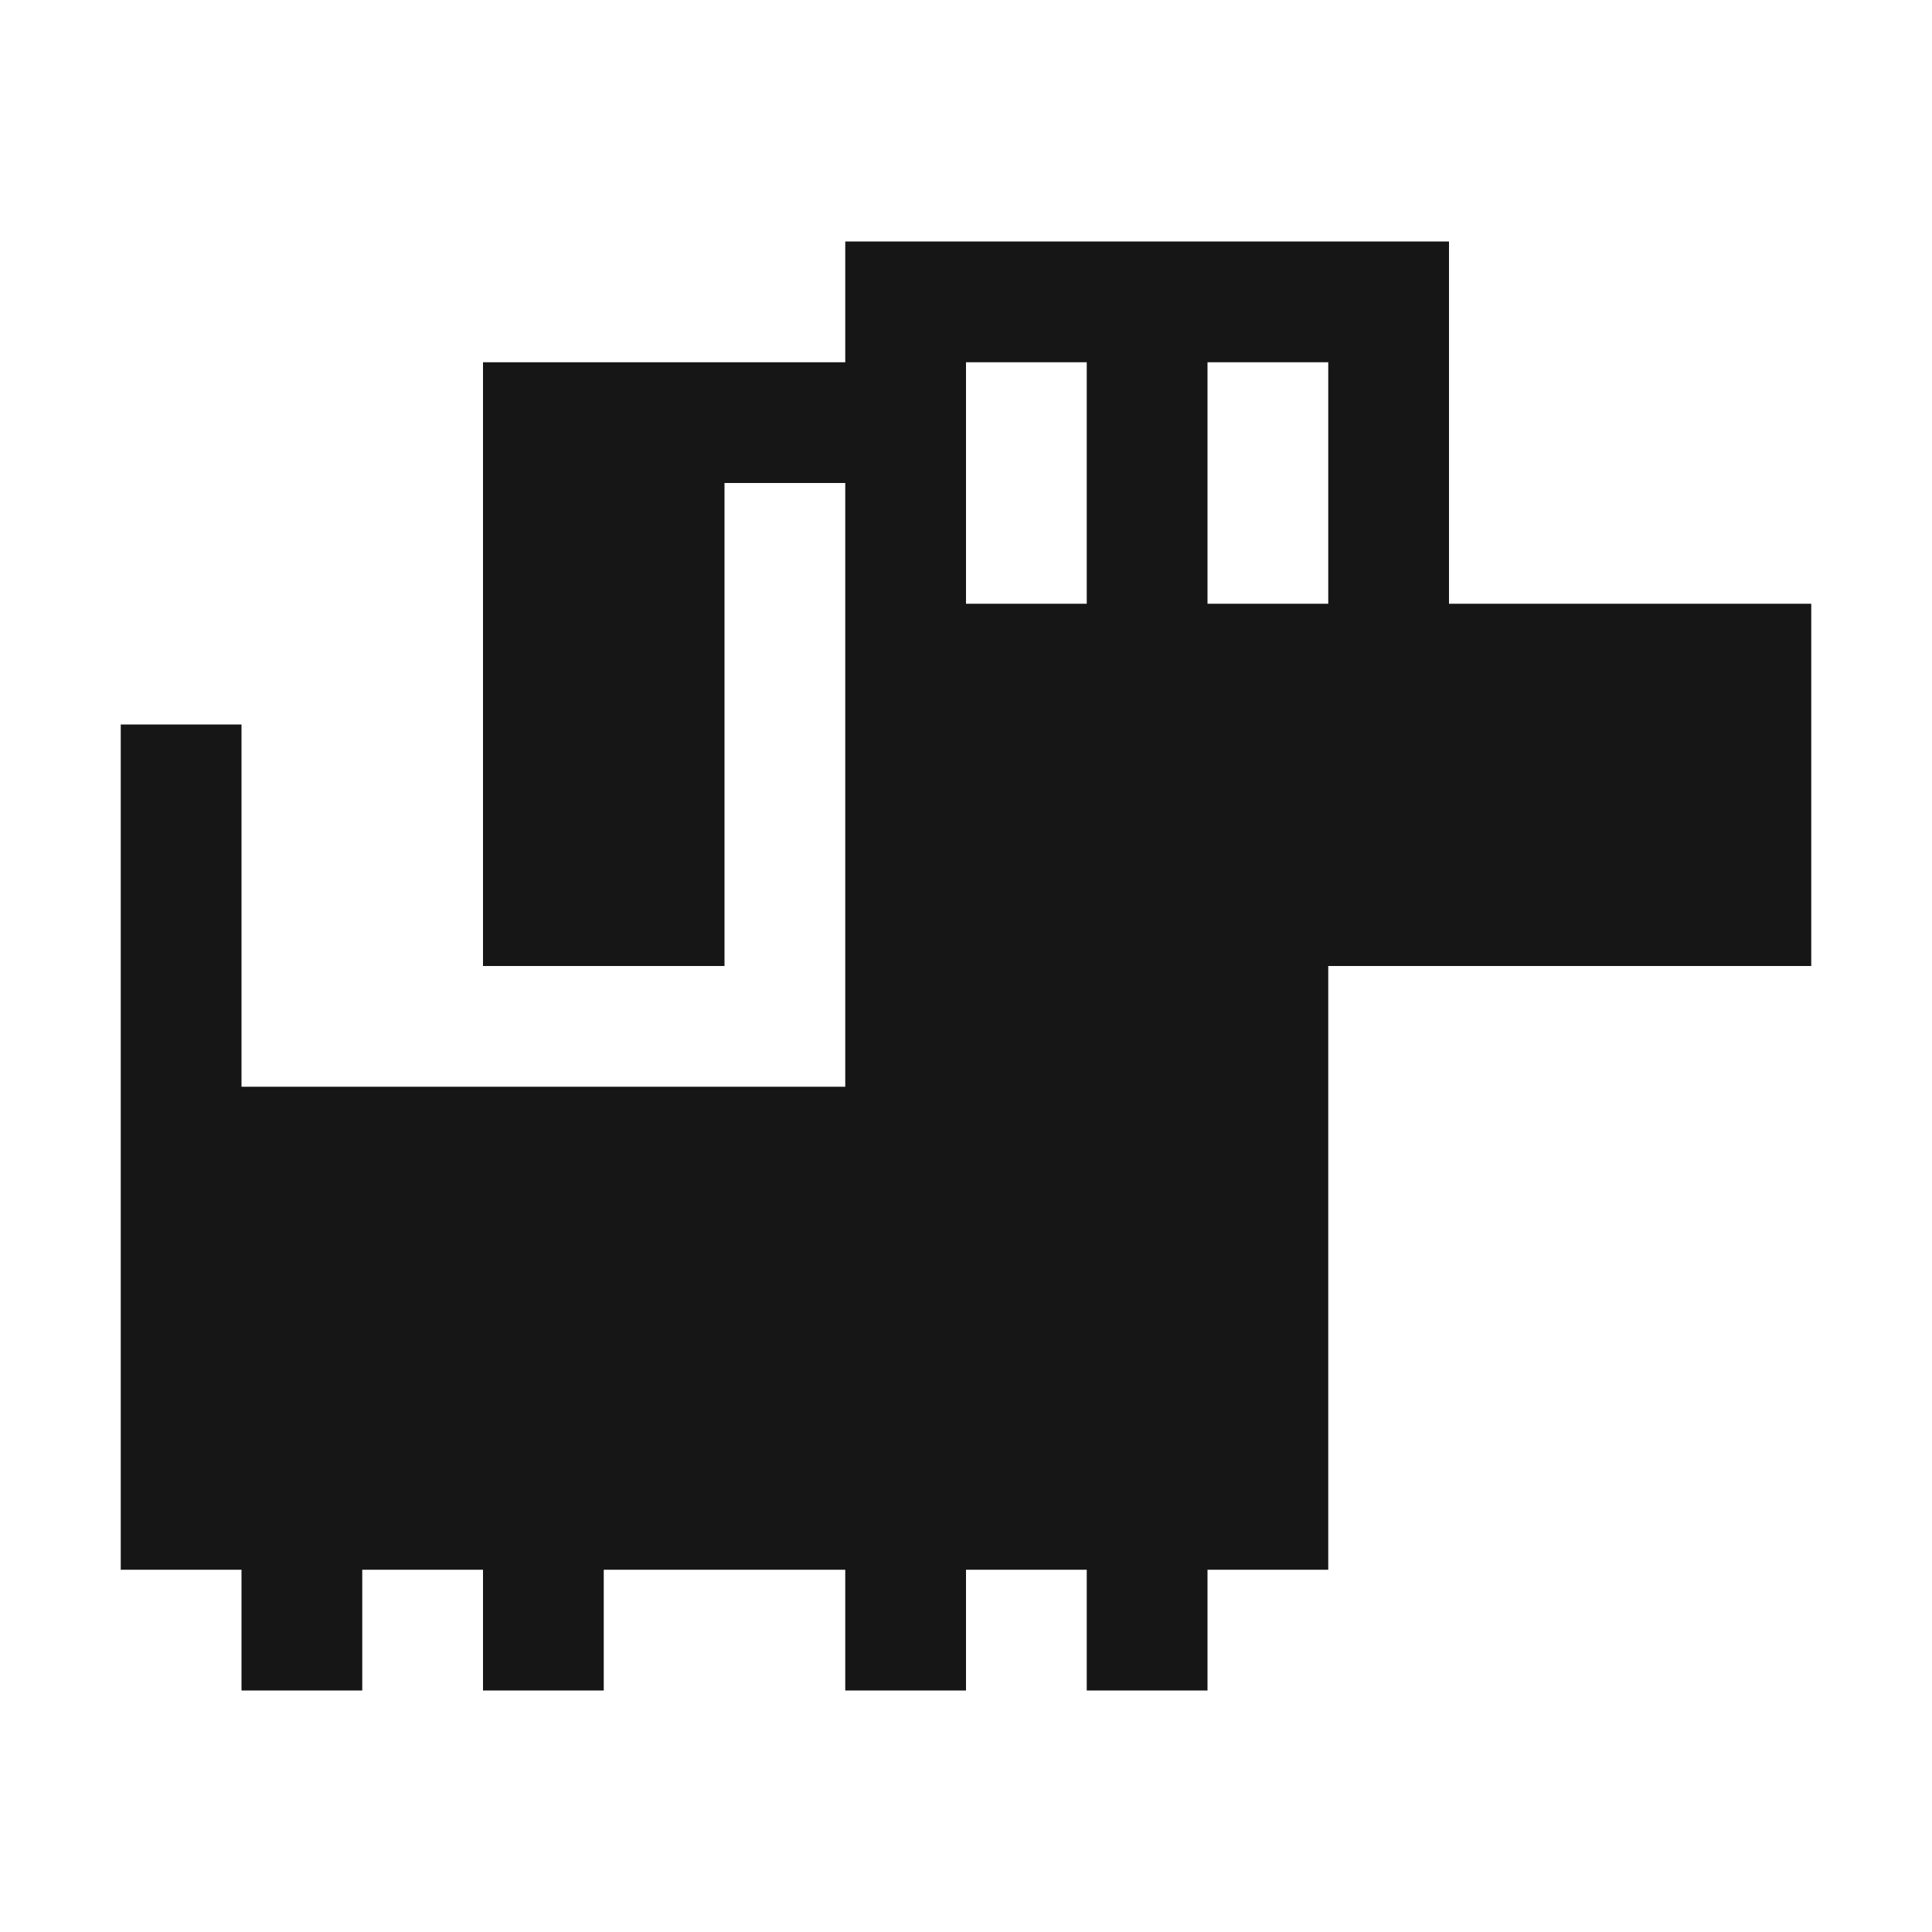
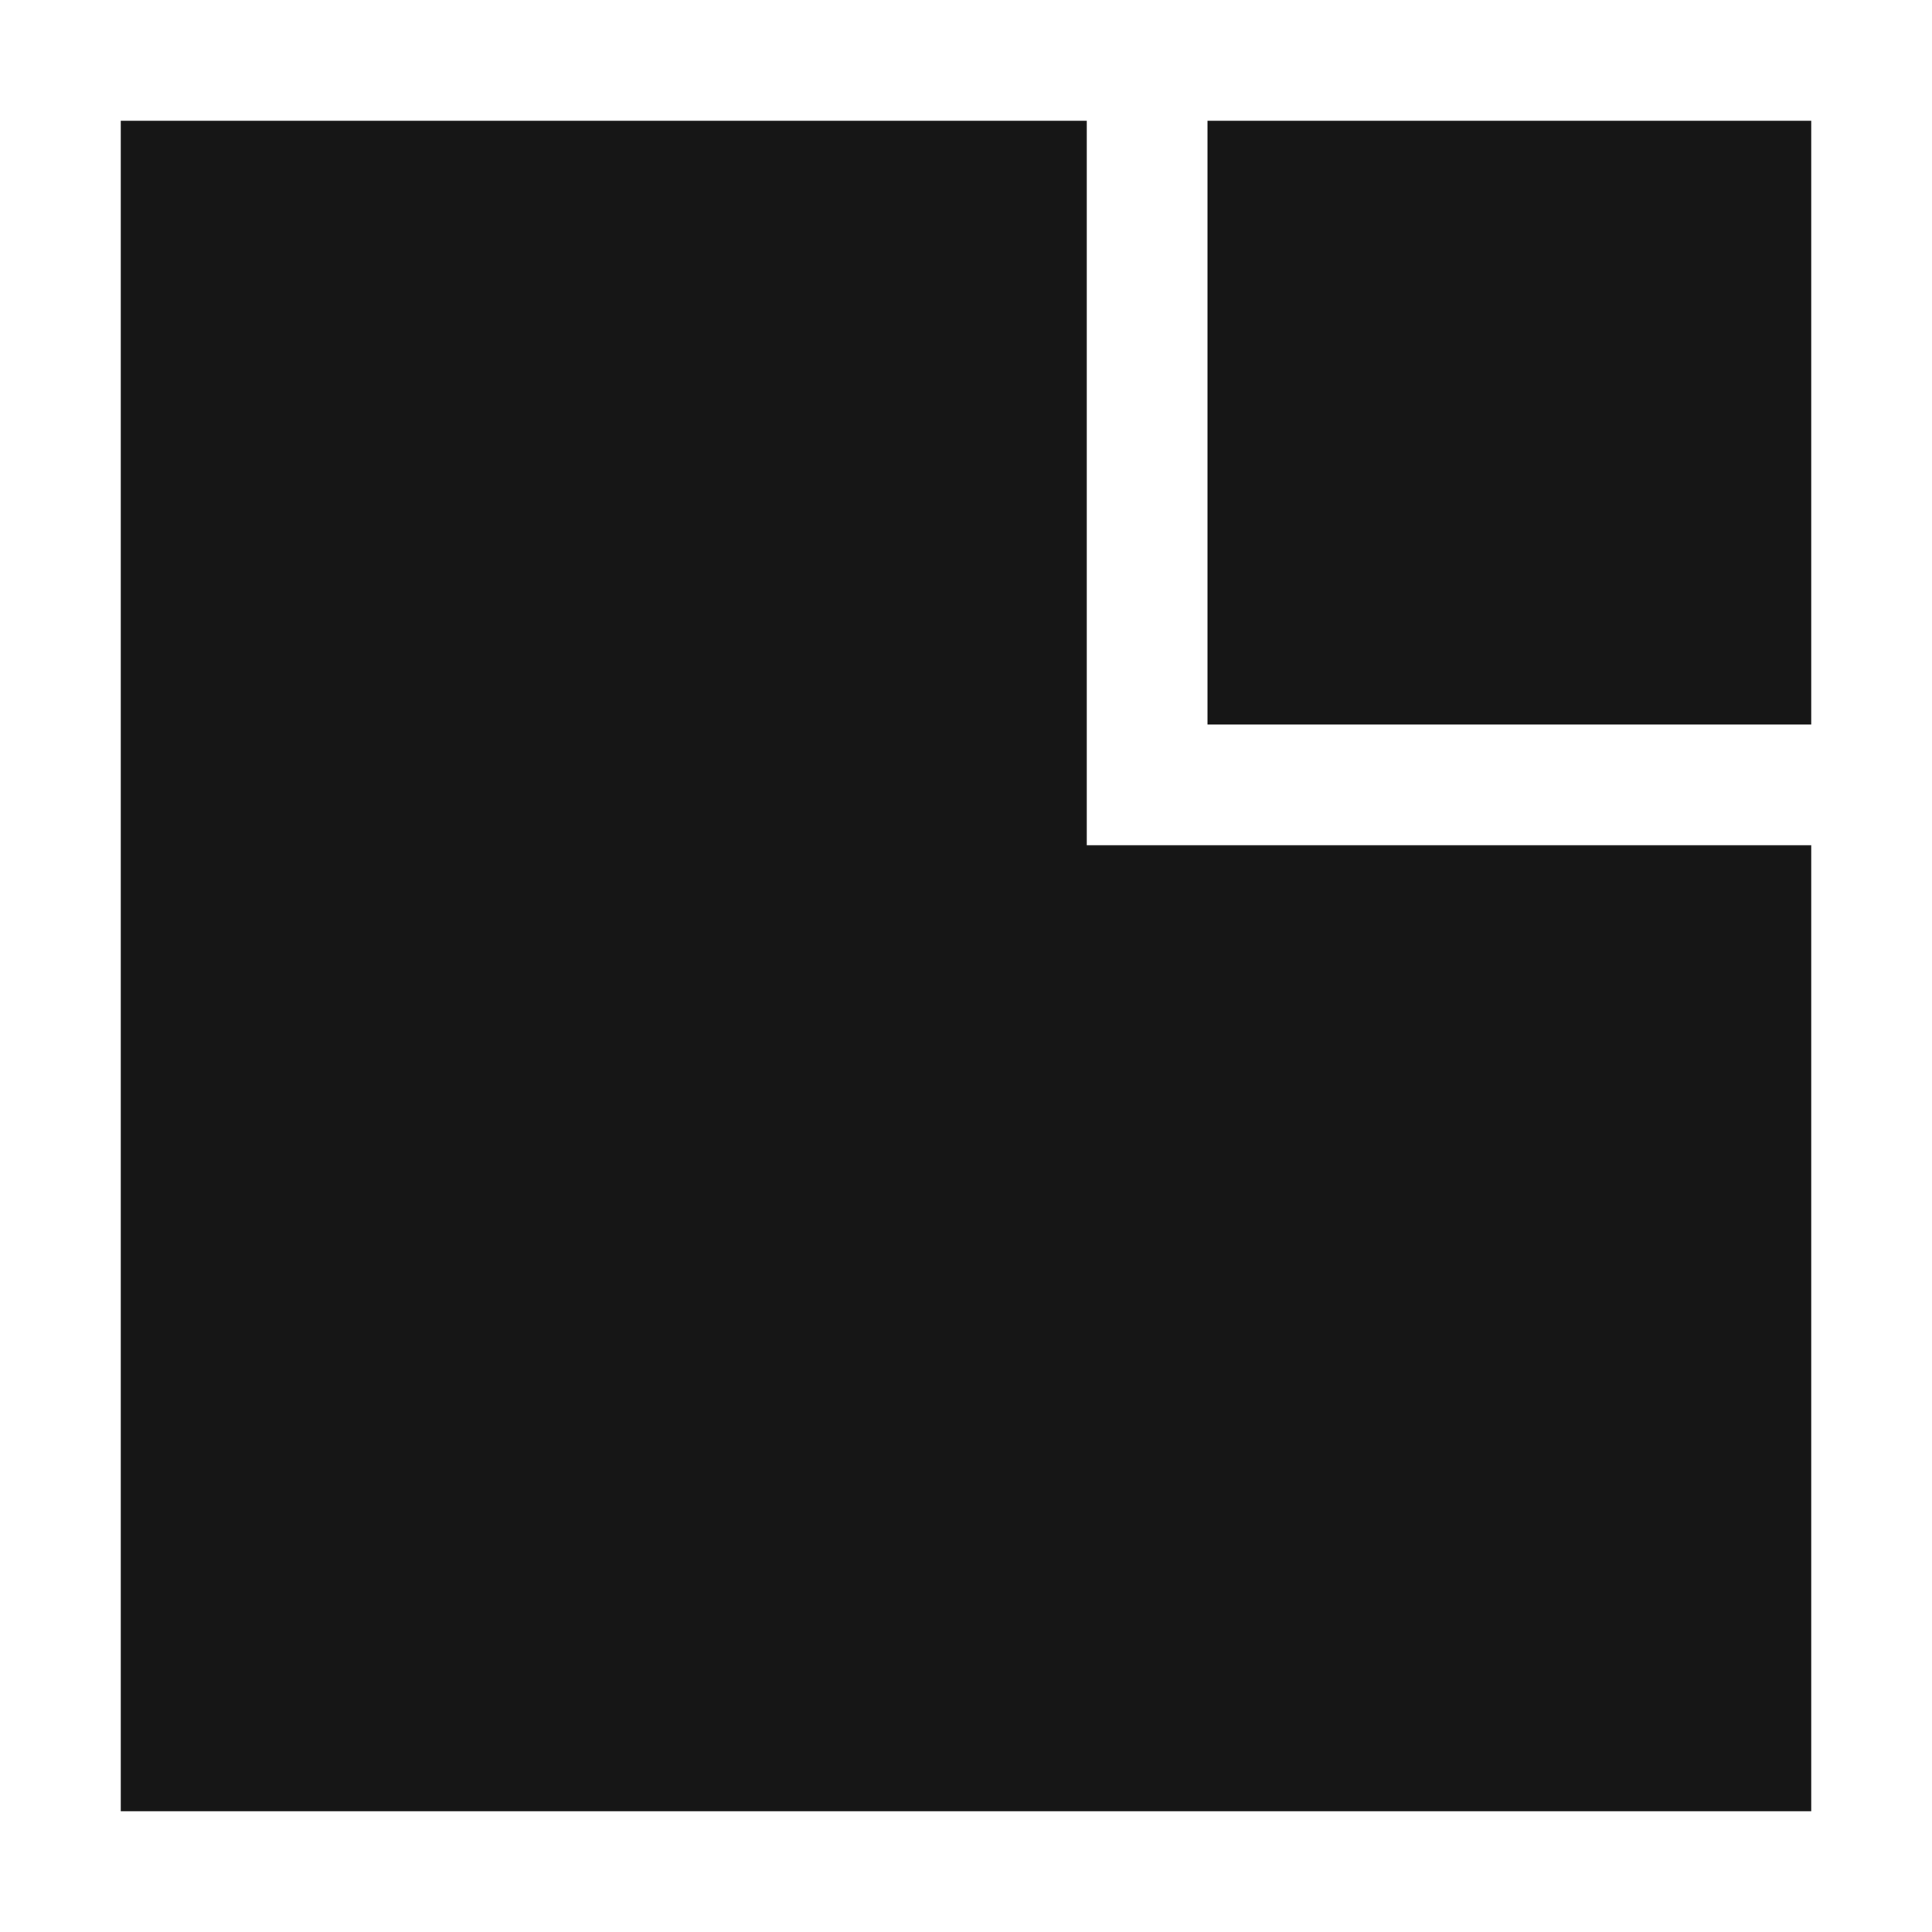
<svg xmlns="http://www.w3.org/2000/svg" viewBox="0 0 16 16" role="img" aria-label="Rux">
  <style>
svg{fill:#161616}
@media (prefers-color-scheme:dark){svg{fill:#f4f4f4}}
</style>
-   <path d="M7 2L12 2L12 5L15 5L15 8L11 8L11 13L10 13L10 14L9 14L9 13L8 13L8 14L7 14L7 13L5 13L5 14L4 14L4 13L3 13L3 14L2 14L2 13L1 13L1 6L2 6L2 9L7 9L7 4L6 4L6 8L4 8L4 3L7 3L7 2ZM9 3L8 3L8 5L9 5L9 3ZM11 3L10 3L10 5L11 5L11 3Z" />
+   <path d="M1 1L9 1L9 15L1 15ZM9 7L15 7L15 15L9 15ZM10 1L15 1L15 6L10 6Z" />
</svg>
